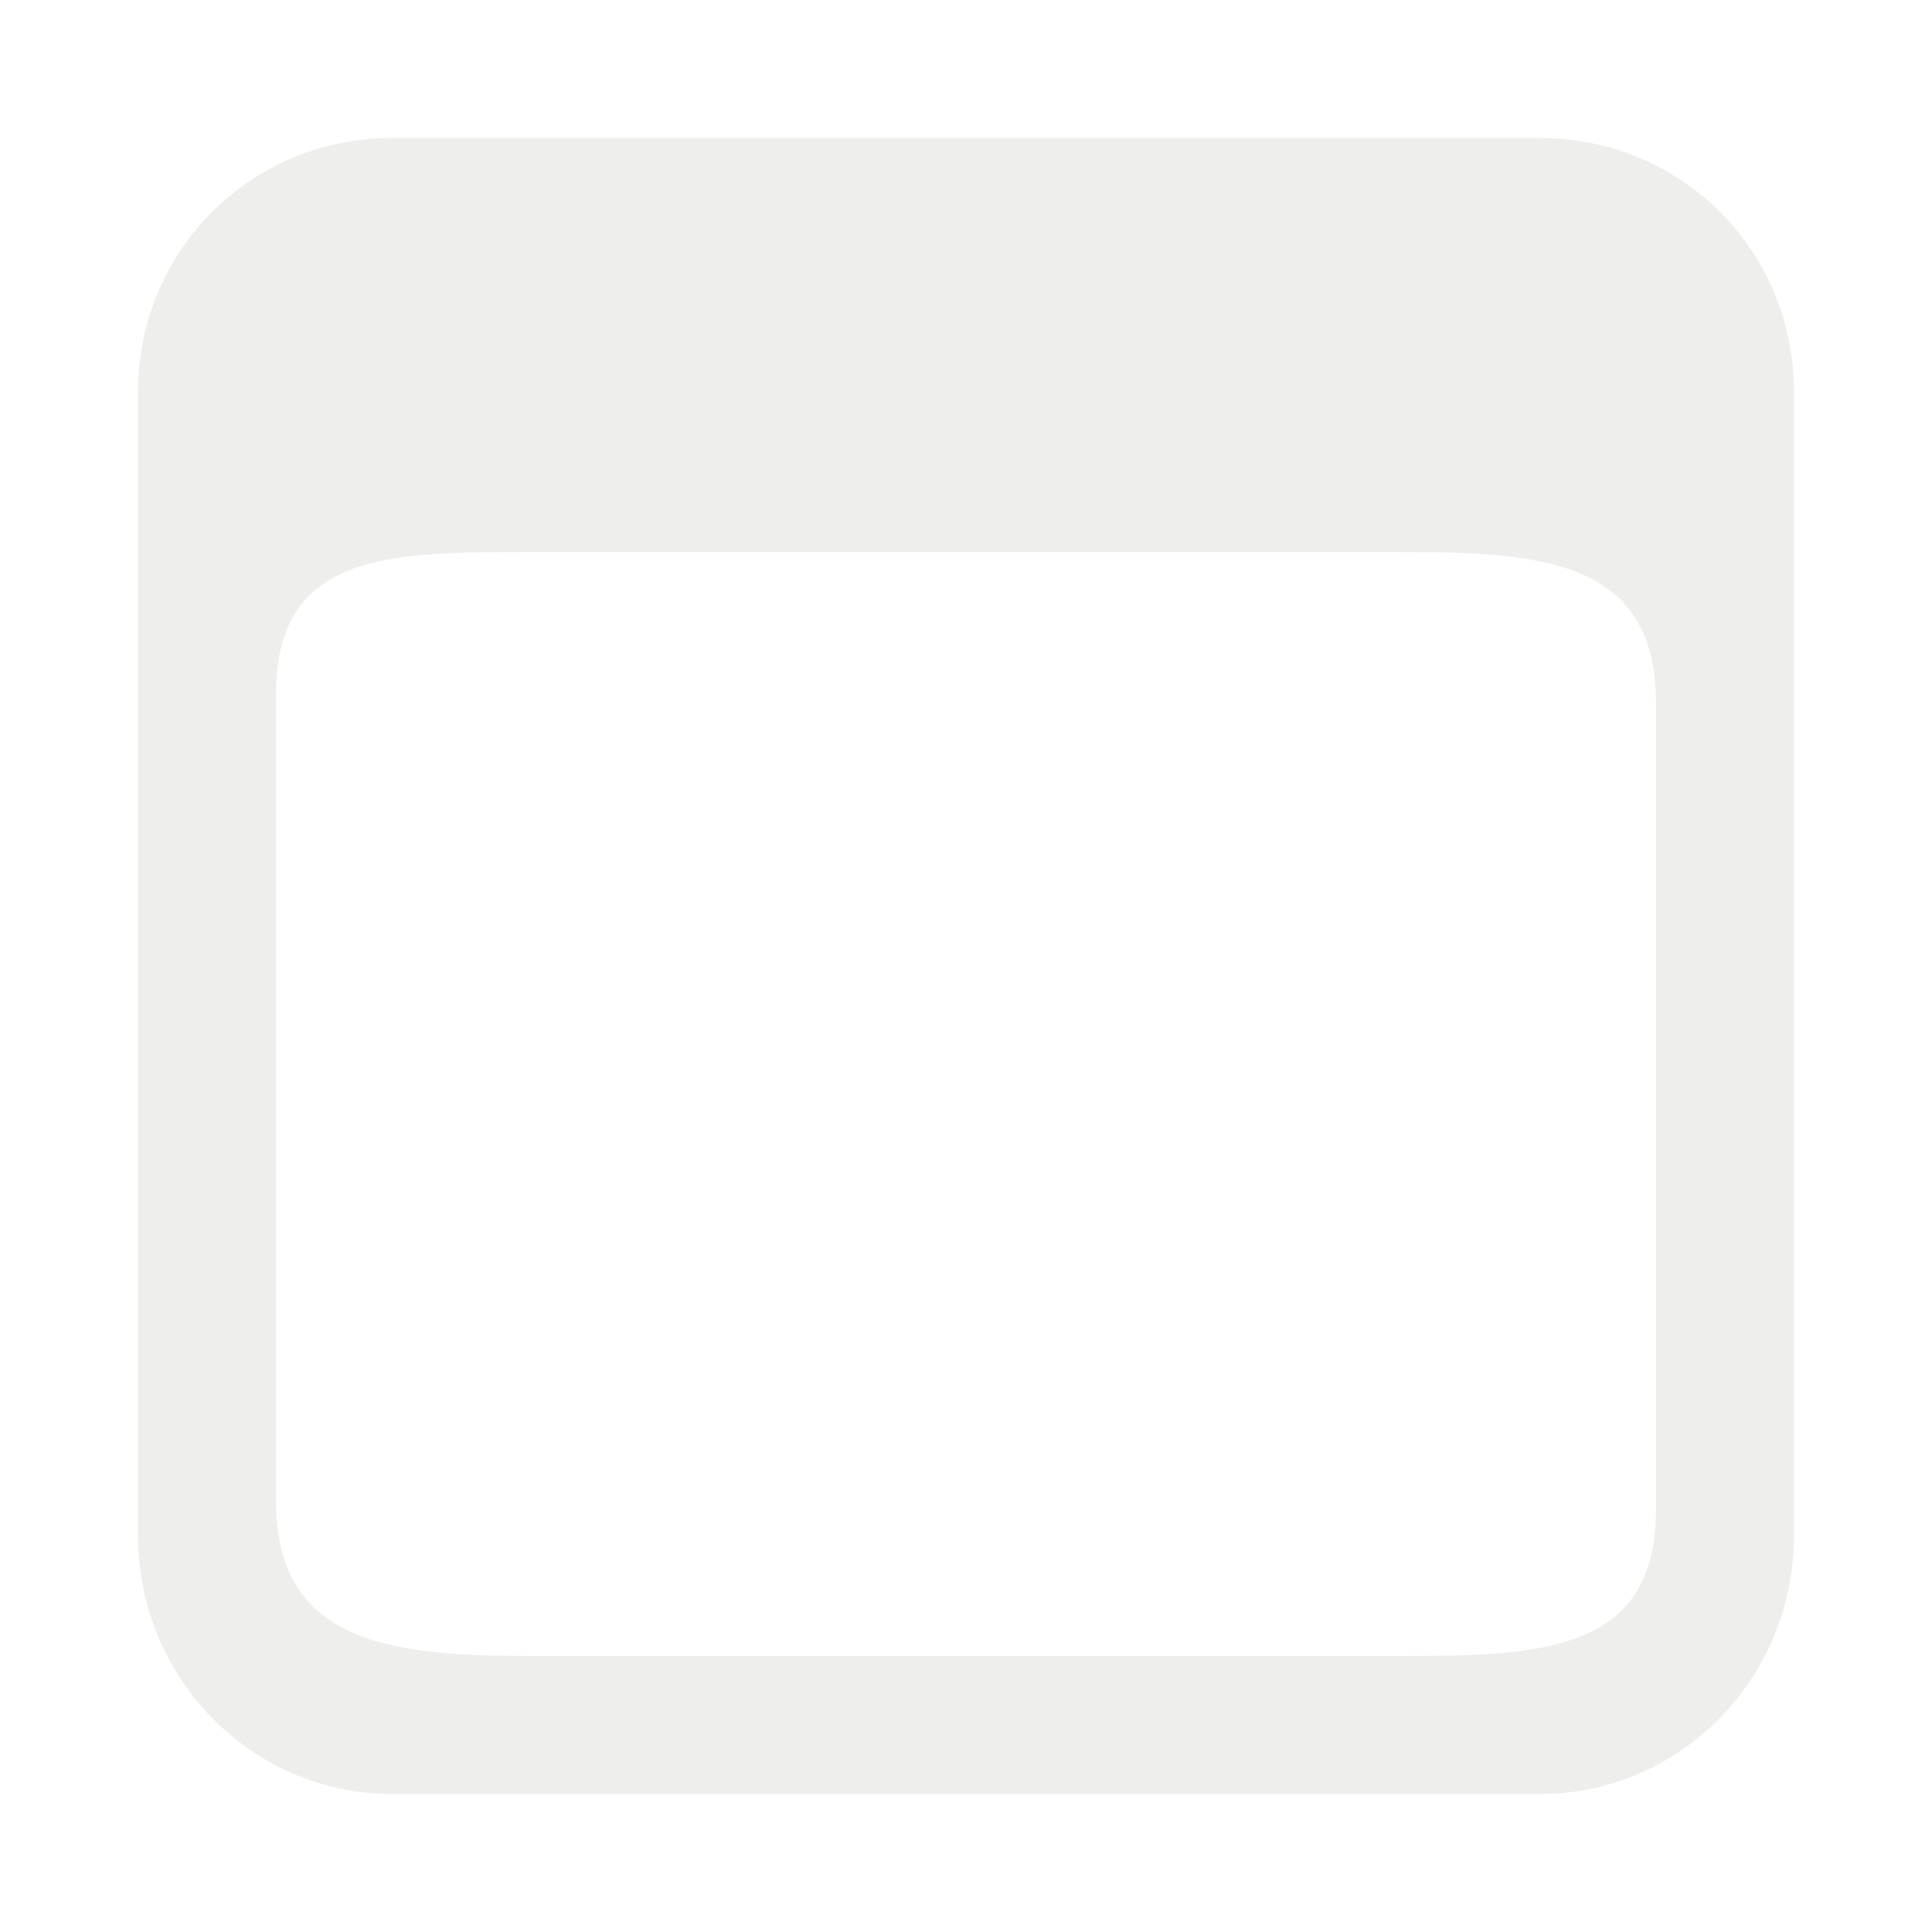
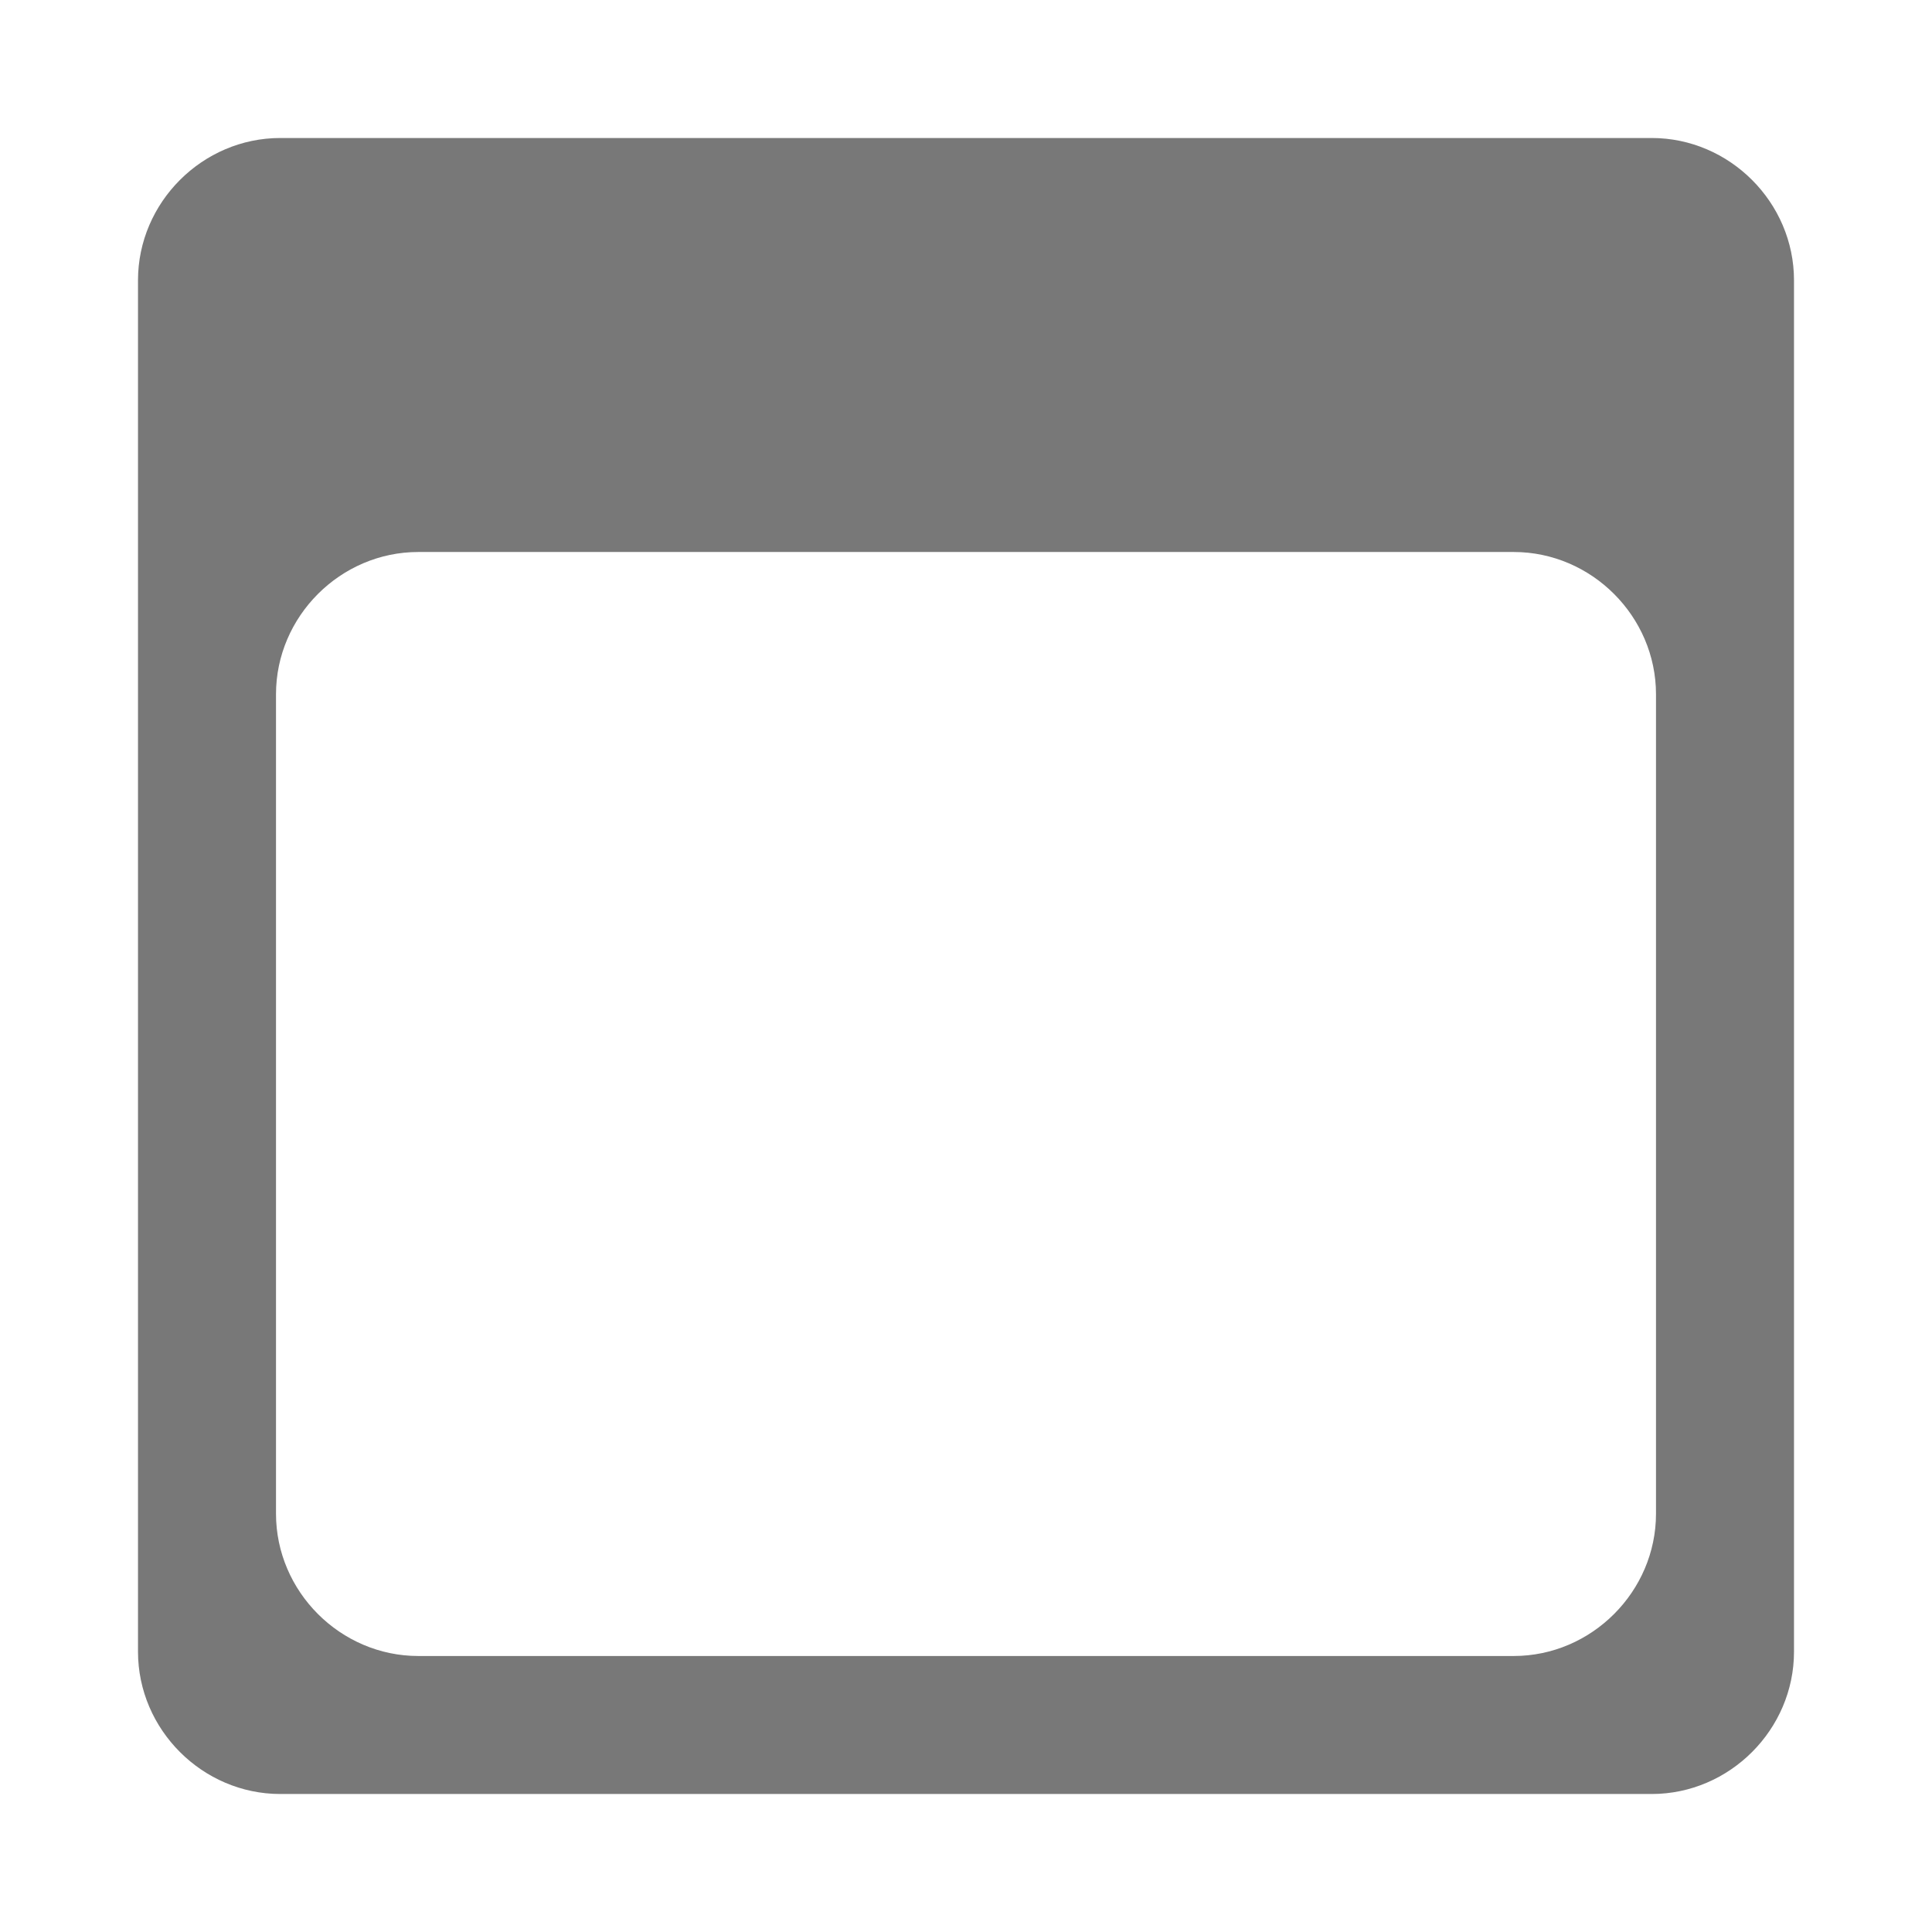
<svg xmlns="http://www.w3.org/2000/svg" width="14" height="14" id="svg6193" version="1.0">
-   <defs id="defs6195">
-     </defs>
+   <defs id="defs6195" />
  <g id="layer1">
-     <path id="rect7717" d="M 2.844,1 C 1.815,1 1,1.815 1,2.844 L 1,11.125 C 1,12.153 1.815,13 2.844,13 L 11.156,13 C 12.185,13 13,12.153 13,11.125 L 13,2.844 C 13,1.815 12.185,1 11.156,1 L 2.844,1 z M 3.844,4 L 10.156,4 C 11.185,4 12,4.065 12,5.094 L 12,10.938 C 12,11.966 11.185,12 10.156,12 L 3.844,12 C 2.815,12 2,11.903 2,10.875 L 2,5.031 C 2,4.003 2.815,4 3.844,4 z" style="opacity:1;fill:#eeeeec;fill-opacity:1;fill-rule:nonzero;stroke:none;stroke-width:1px;stroke-linecap:butt;stroke-linejoin:miter;marker:none;stroke-miterlimit:4;stroke-dasharray:none;stroke-dashoffset:0;stroke-opacity:1;visibility:visible;display:inline;overflow:visible" />
+     <path style="opacity:1;fill:#787878;fill-opacity:1;fill-rule:evenodd;stroke:none;stroke-width:1.75;stroke-linecap:round;stroke-linejoin:miter;marker:none;marker-start:none;marker-mid:none;marker-end:none;stroke-miterlimit:4;stroke-dasharray:none;stroke-dashoffset:0;stroke-opacity:1;visibility:visible;display:inline;overflow:visible;enable-background:accumulate" d="M 2.031 1 C 1.467 1 1 1.467 1 2.031 L 1 11.969 C 1 12.533 1.467 13 2.031 13 L 11.969 13 C 12.533 13 13 12.533 13 11.969 L 13 2.031 C 13 1.467 12.533 1 11.969 1 L 2.031 1 z M 3.031 4 L 10.969 4 C 11.533 4 12 4.467 12 5.031 L 12 10.969 C 12 11.533 11.533 12 10.969 12 L 3.031 12 C 2.467 12 2 11.533 2 10.969 L 2 5.031 C 2 4.467 2.467 4 3.031 4 z " id="rect2381" />
  </g>
</svg>
